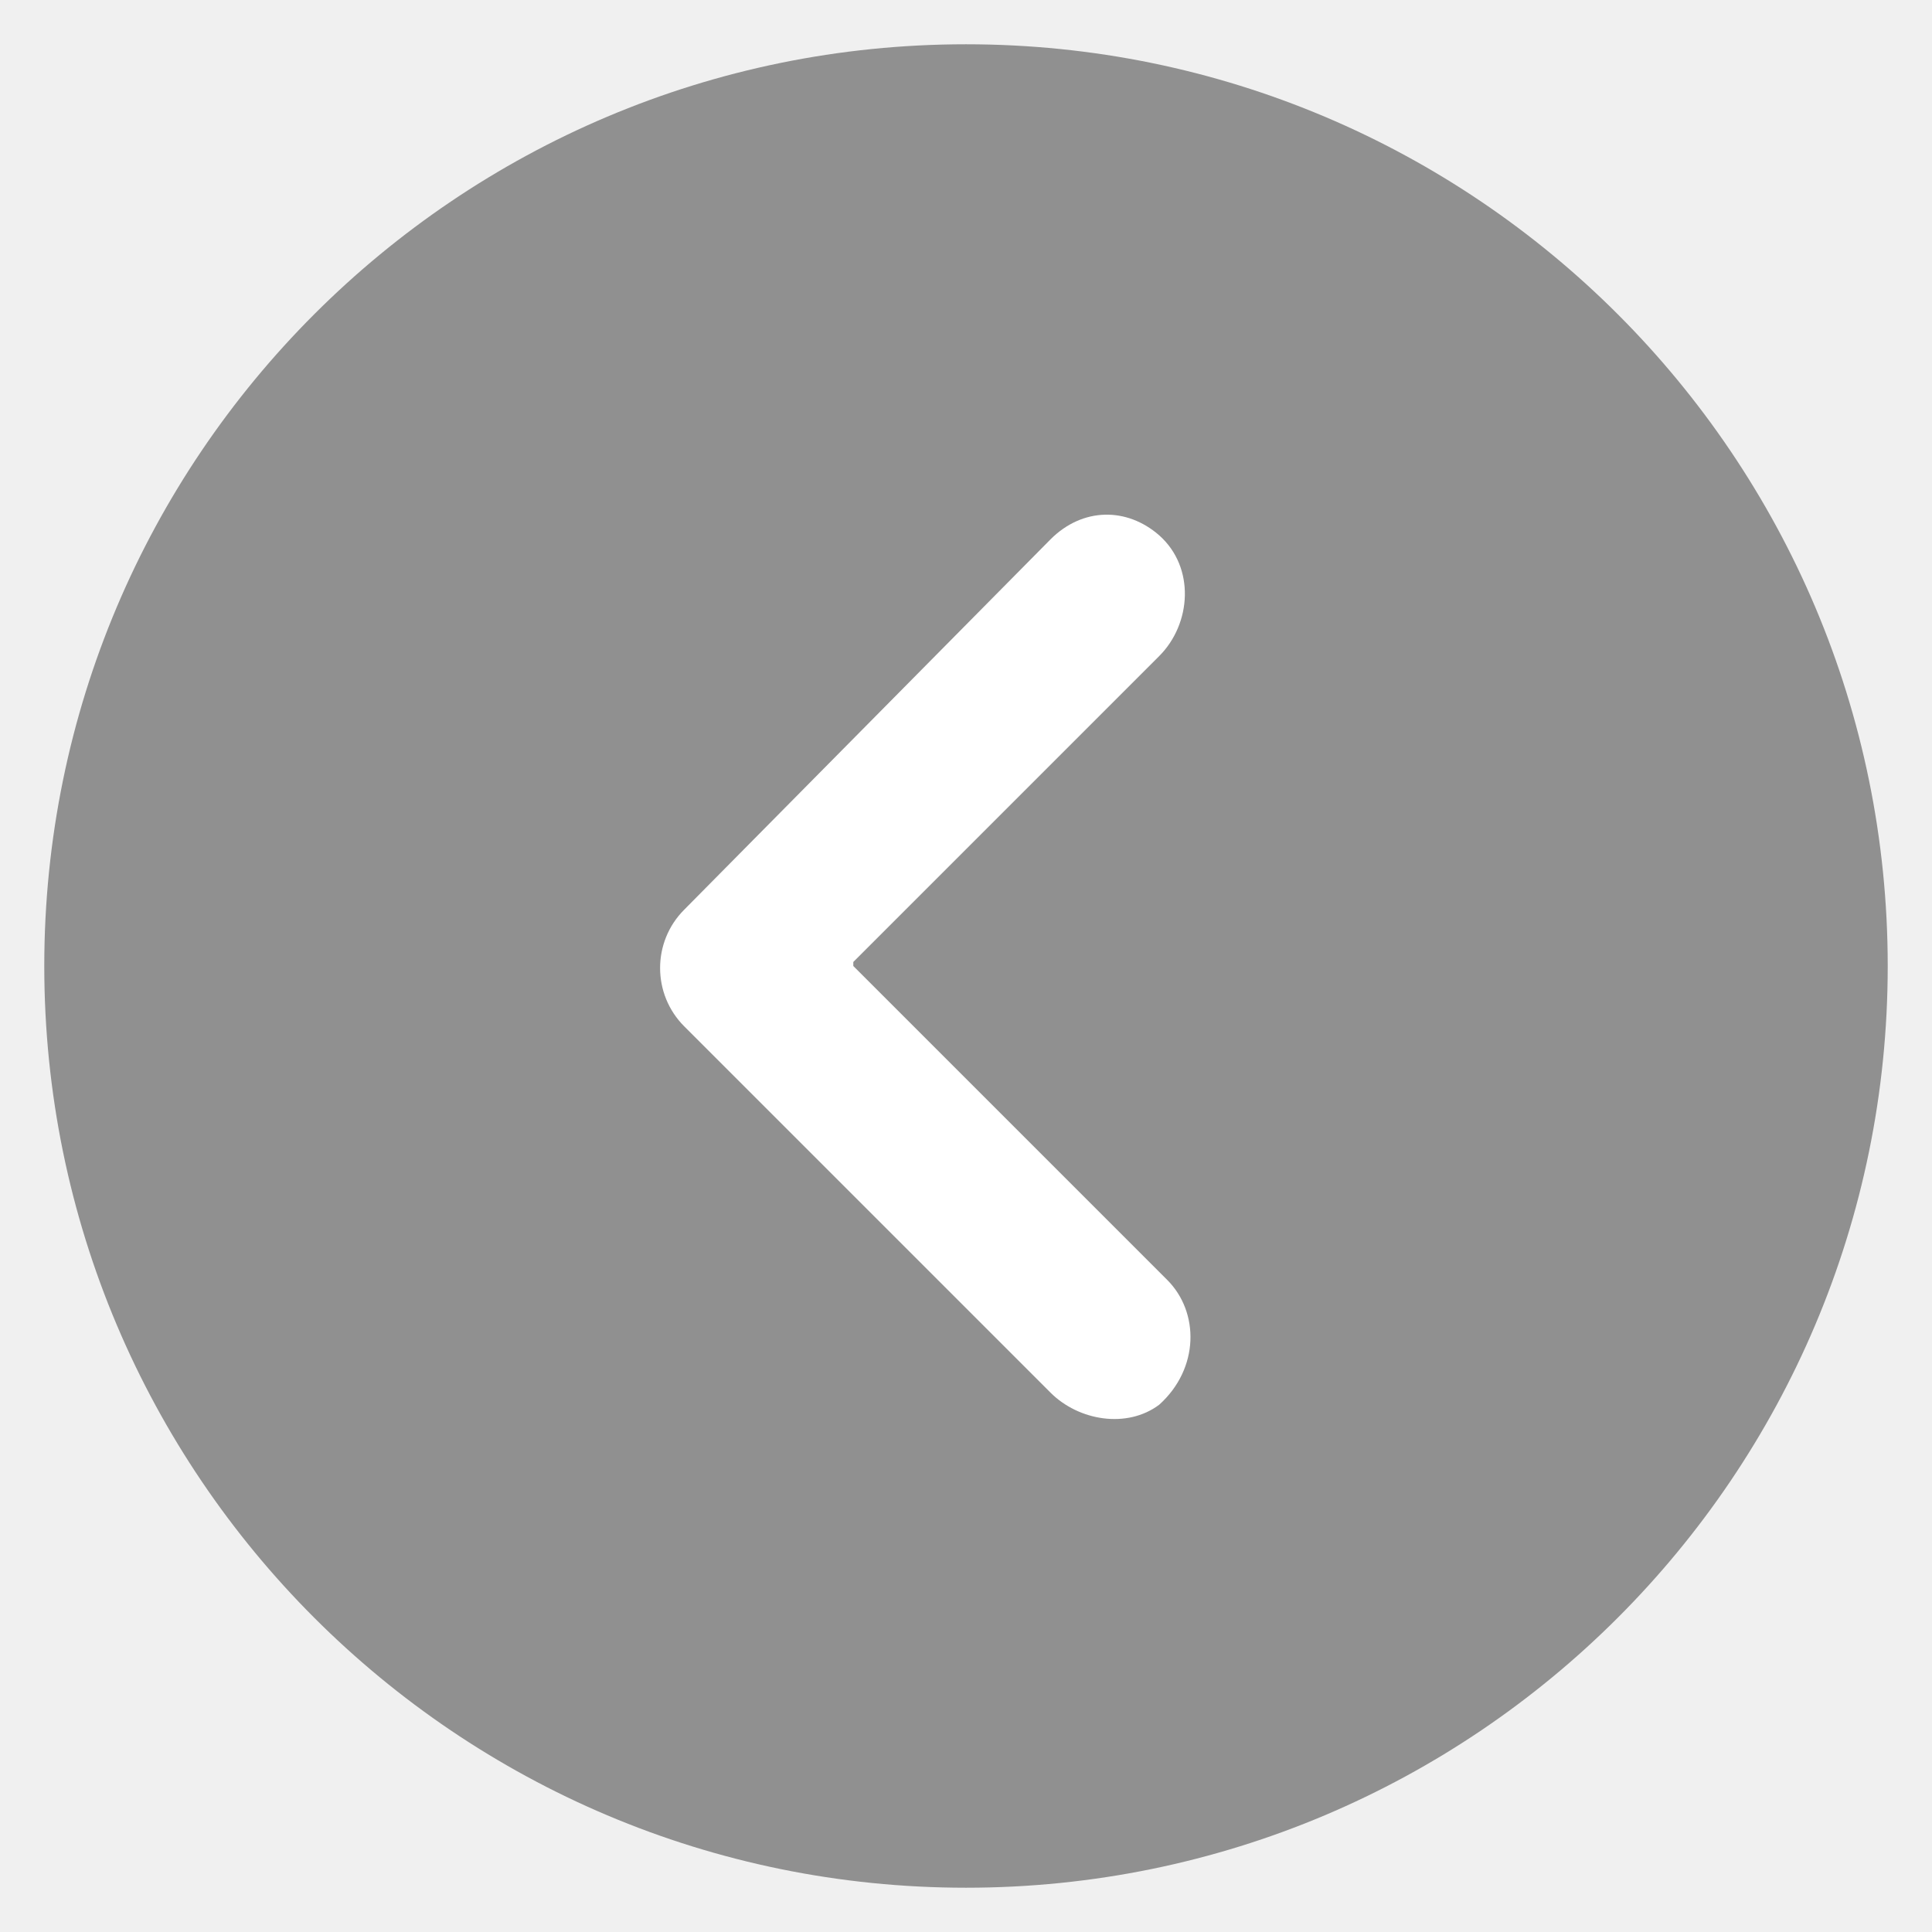
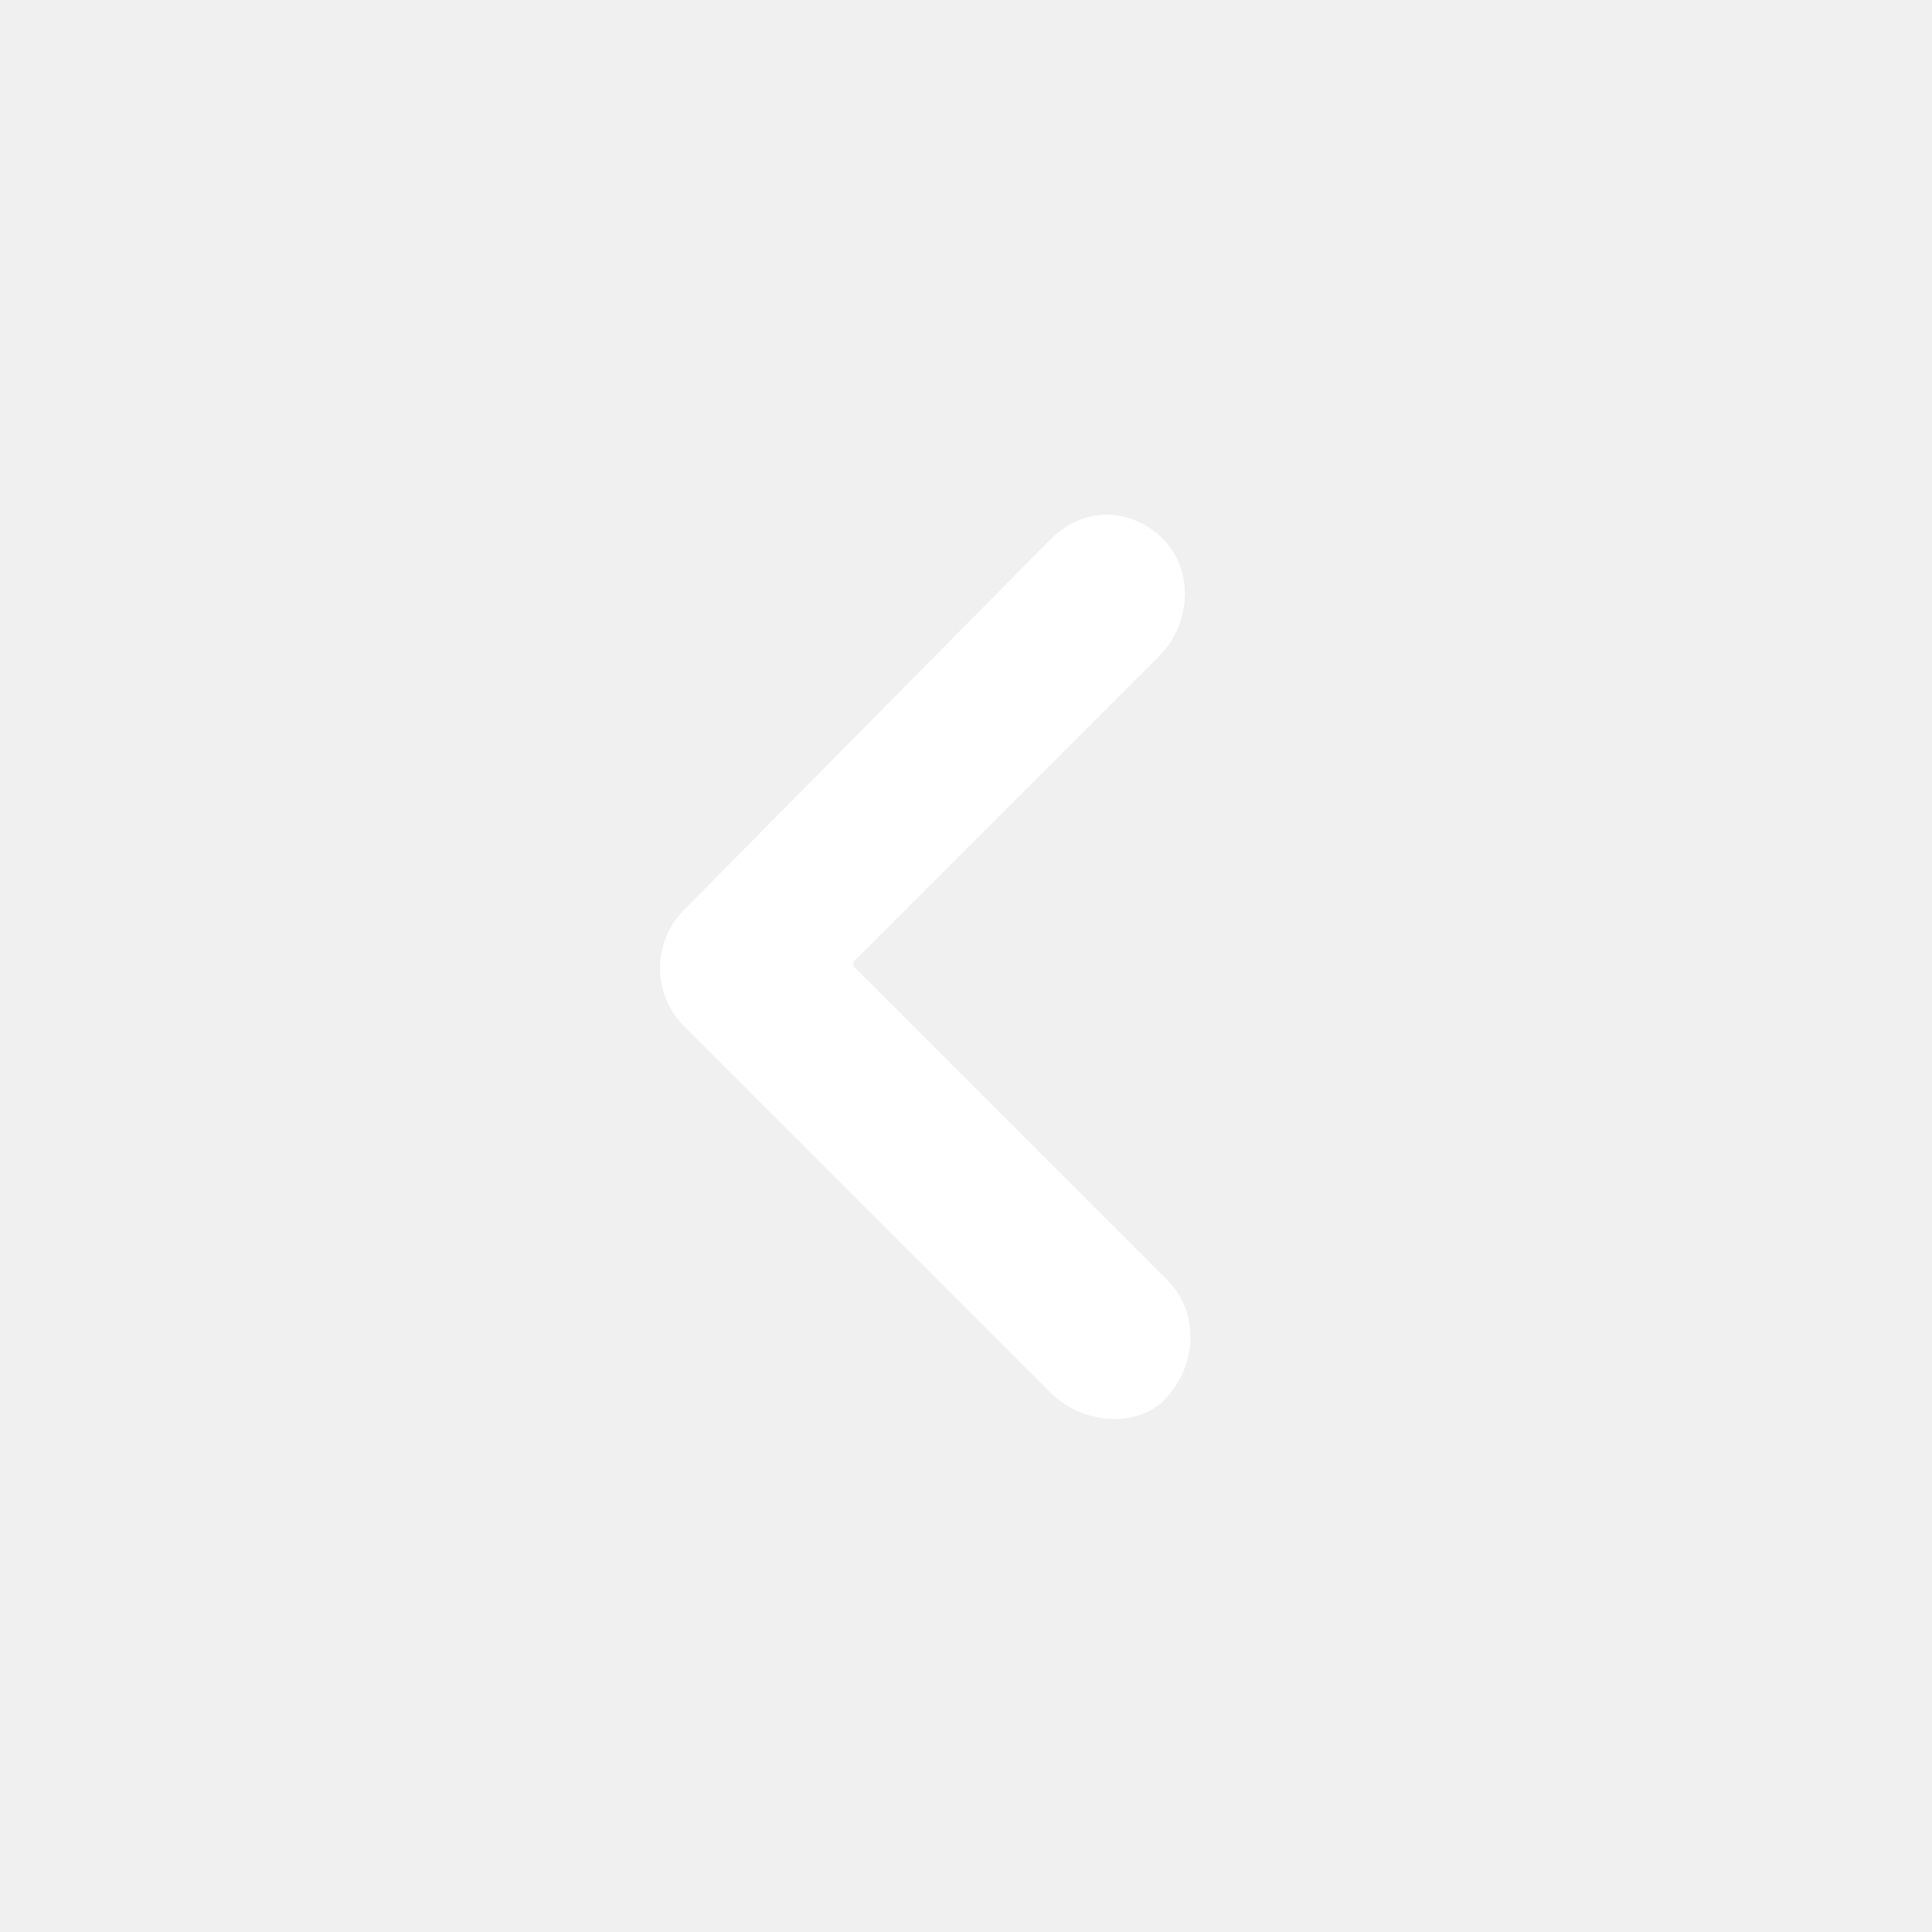
<svg xmlns="http://www.w3.org/2000/svg" version="1.1" id="Слой_1" x="0px" y="0px" viewBox="0 0 48 48" style="enable-background:new 0 0 48 48;" xml:space="preserve">
  <style type="text/css">
- 	.st0{opacity:0.4;enable-background:new    ;}
- 	.st1{fill:#FFFFFF;}
+ 	.st0{fill:#FFFFFF;}
</style>
-   <circle class="st0" cx="24" cy="24" r="22.9" />
-   <path class="st1" d="M29,31.8l-7.8-7.8c0,0,0-0.1,0-0.1l7.6-7.6c0.8-0.8,0.9-2.2,0-3c-0.8-0.7-1.9-0.7-2.7,0.1L17,22.6  c-0.8,0.8-0.8,2.1,0,2.9l9.1,9.1c0.7,0.7,1.9,0.9,2.7,0.3C29.8,34,29.8,32.6,29,31.8z" />
+   <path class="st0" d="M29,31.8L21.2,24v-0.1l7.6-7.6c0.8-0.8,0.9-2.2,0-3c-0.8-0.7-1.9-0.7-2.7,0.1L17,22.6c-0.8,0.8-0.8,2.1,0,2.9  l9.1,9.1c0.7,0.7,1.9,0.9,2.7,0.3C29.8,34,29.8,32.6,29,31.8z" />
</svg>
